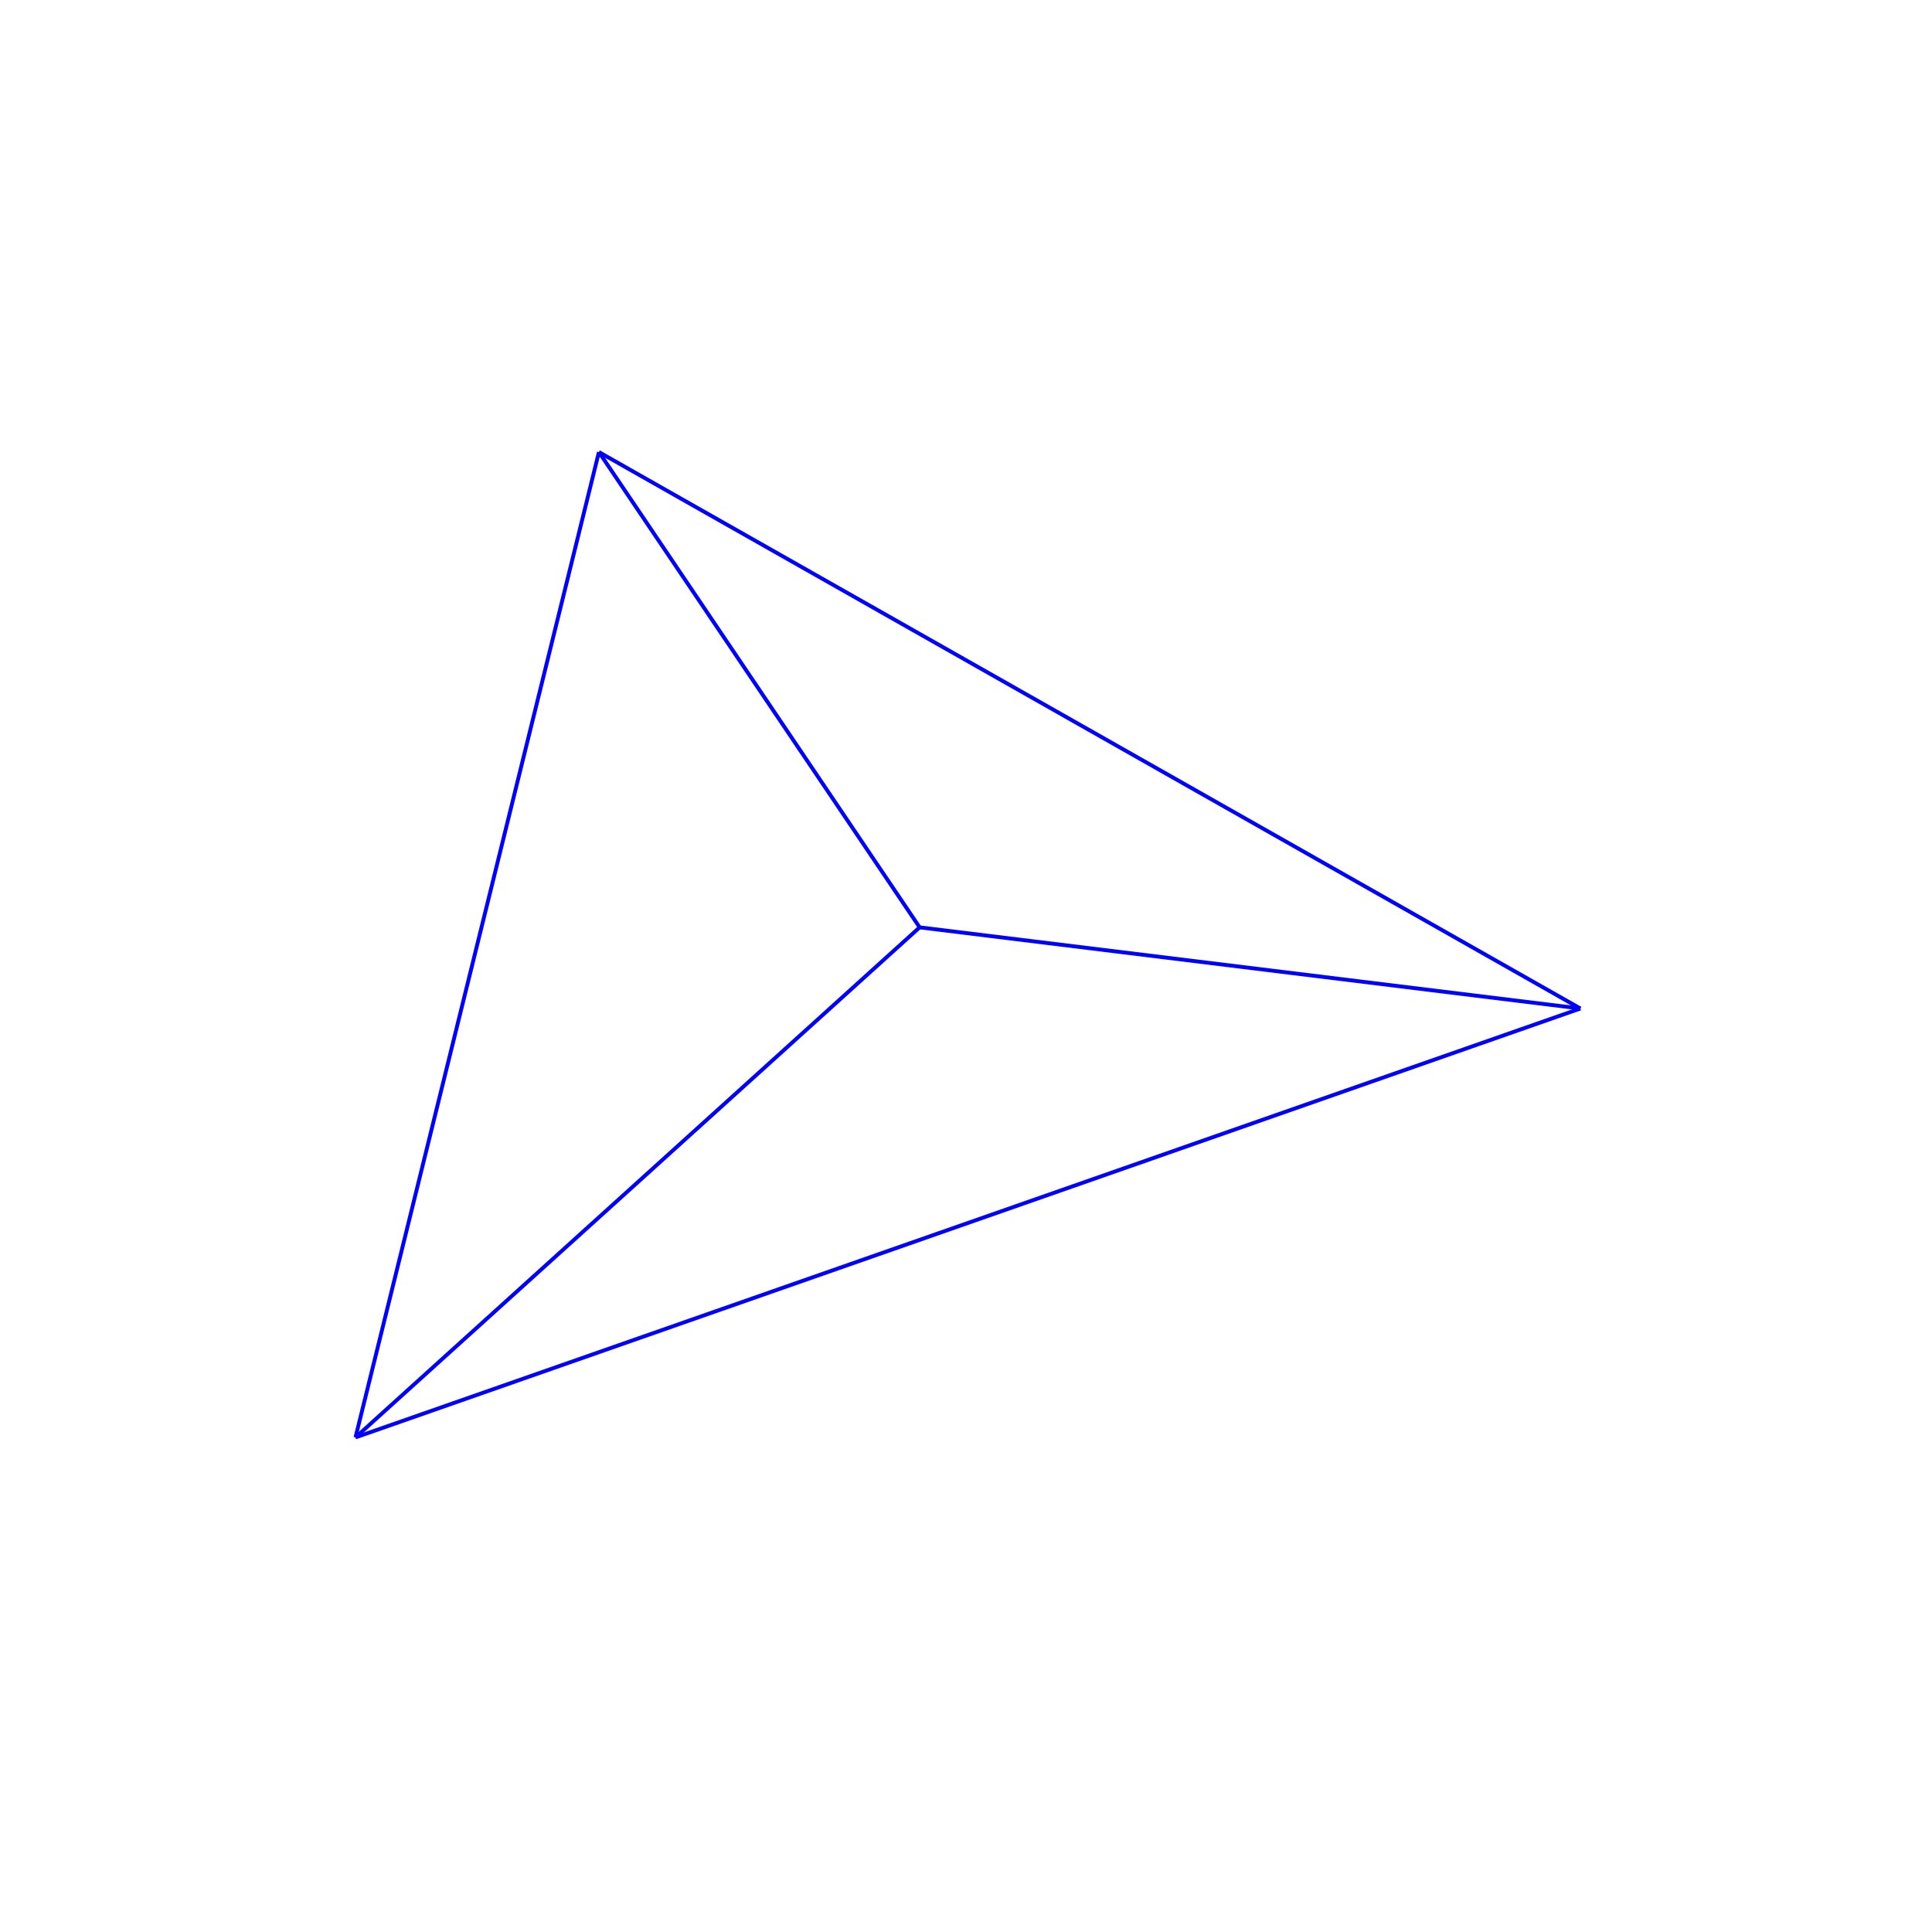
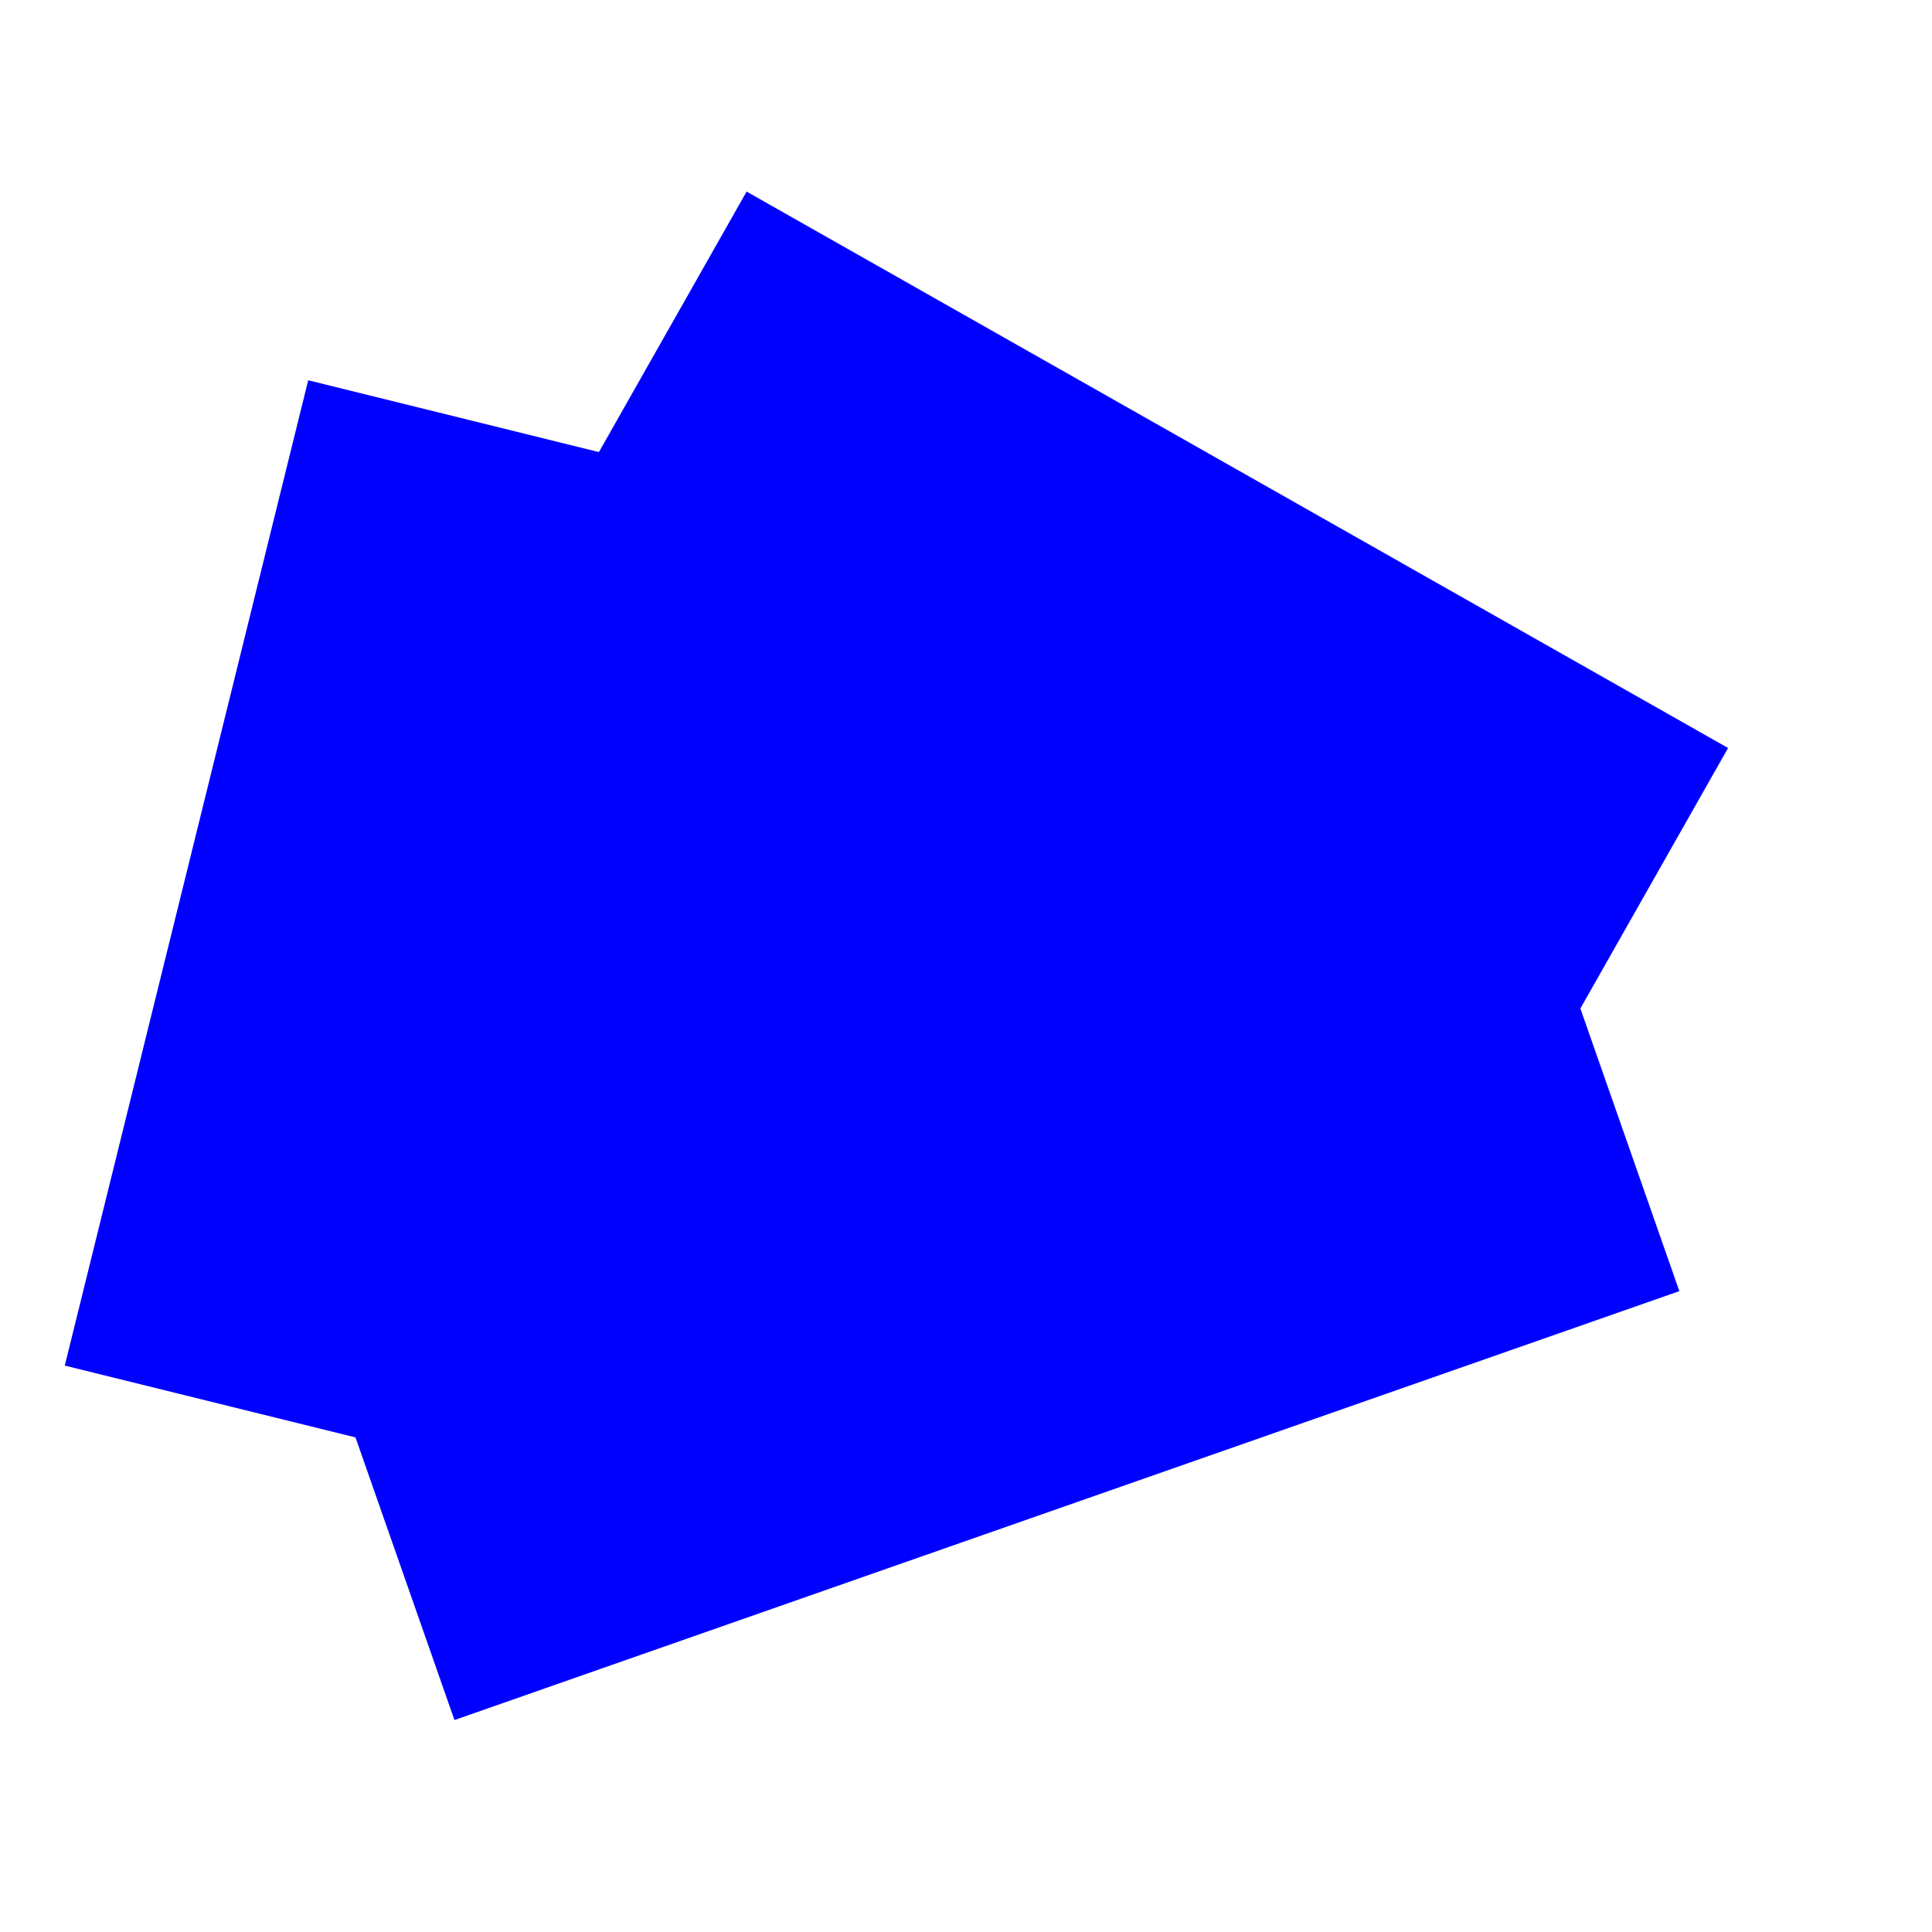
<svg xmlns="http://www.w3.org/2000/svg" width="500" x="0" y="0" height="500" id="/putrela0/mpasol/blazek/inst/qgiscvs07/plugins/grass/modules/v.delaunay.line.2">
  <rect width="500" x="0" y="0" height="500" style="stroke:rgb(0,0,0);stroke-width:0;fill:rgb(255,255,255);" />
  <g style="stroke:rgb(0,0,0);stroke-width:0.9;fill:none;">
    <clipPath id="clip1">
      <rect width="500" x="0" y="0" height="500" />
    </clipPath>
    <g style="clip-path:url(#clip1)">
-       <polyline points="238 240 409 261" style="stroke:rgb(0,0,255);stroke-width:1;fill:none;" />
-       <polyline points="409 261 92 372" style="stroke:rgb(0,0,255);stroke-width:1;fill:none;" />
-       <polyline points="92 372 238 240" style="stroke:rgb(0,0,255);stroke-width:1;fill:none;" />
-       <polyline points="92 372 155 117" style="stroke:rgb(0,0,255);stroke-width:1;fill:none;" />
-       <polyline points="155 117 238 240" style="stroke:rgb(0,0,255);stroke-width:1;fill:none;" />
-       <polyline points="155 117 409 261" style="stroke:rgb(0,0,255);stroke-width:1;fill:none;" />
+       <polyline points="238 240 409 261" style="stroke:rgb(0,0,255);stroke-width:155;fill:none;" />
+       <polyline points="409 261 92 372" style="stroke:rgb(0,0,255);stroke-width:155;fill:none;" />
+       <polyline points="92 372 238 240" style="stroke:rgb(0,0,255);stroke-width:155;fill:none;" />
+       <polyline points="92 372 155 117" style="stroke:rgb(0,0,255);stroke-width:155;fill:none;" />
+       <polyline points="155 117 238 240" style="stroke:rgb(0,0,255);stroke-width:155;fill:none;" />
+       <polyline points="155 117 409 261" style="stroke:rgb(0,0,255);stroke-width:155;fill:none;" />
    </g>
  </g>
</svg>
